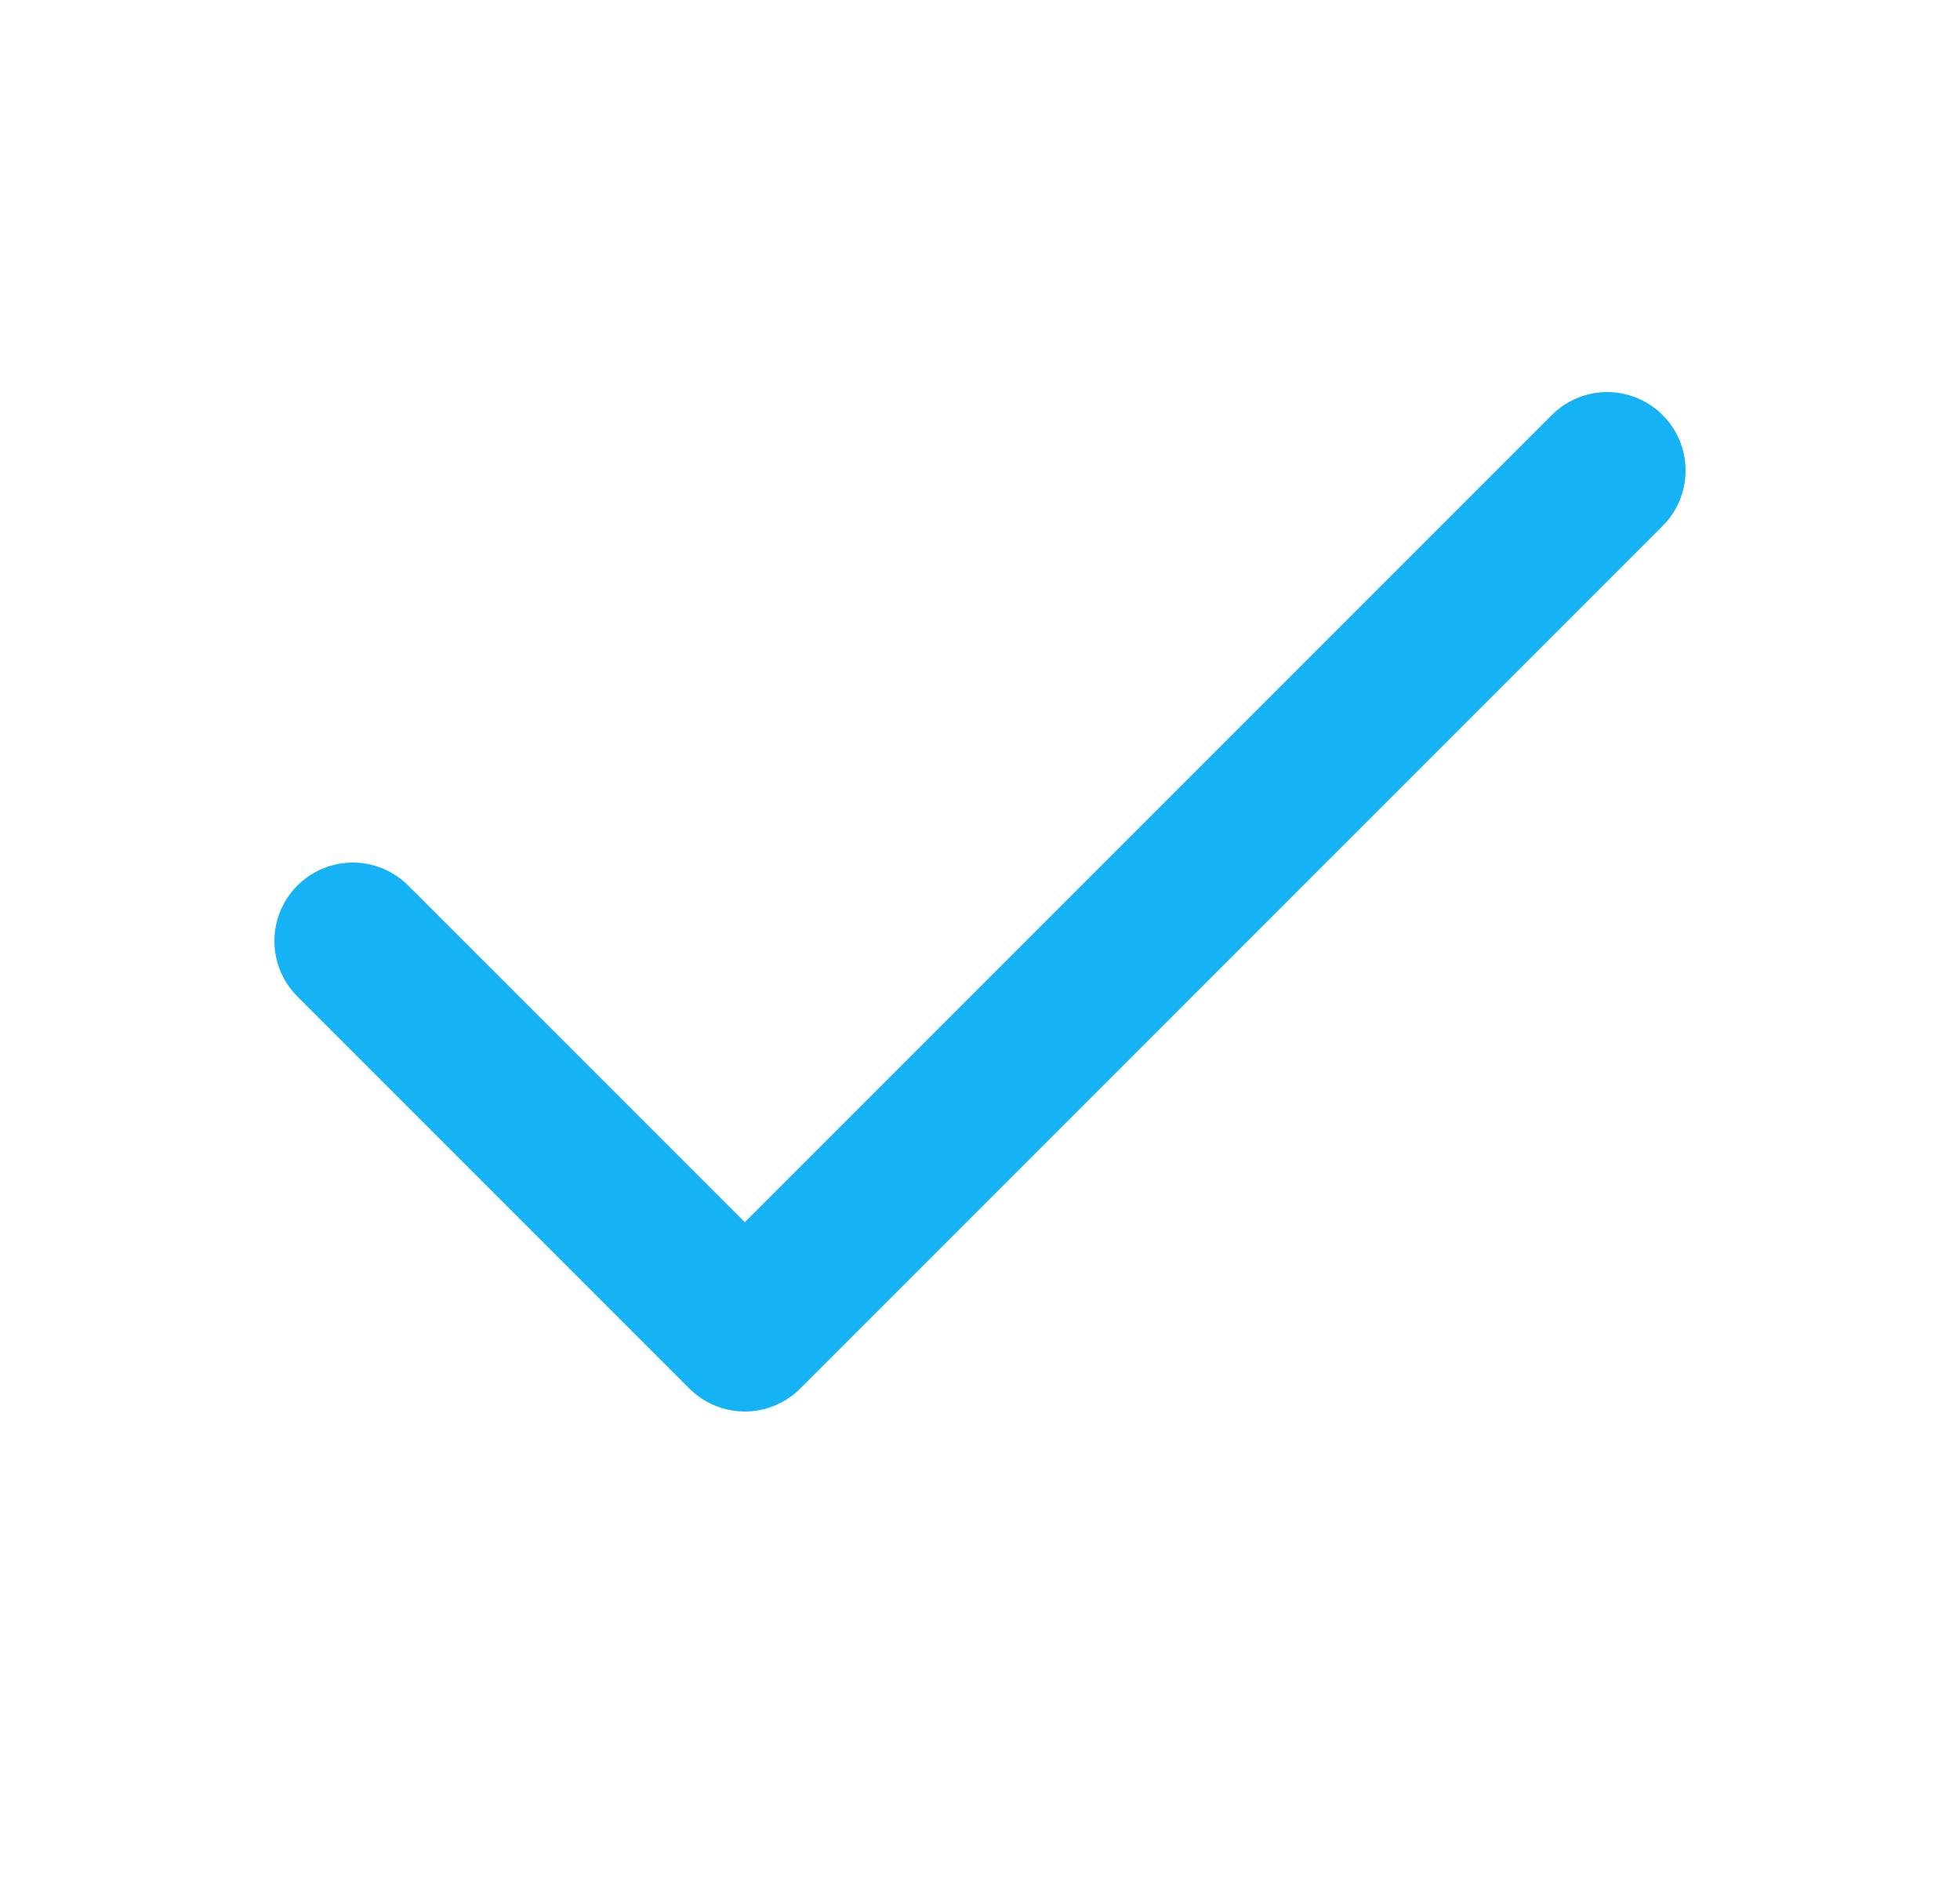
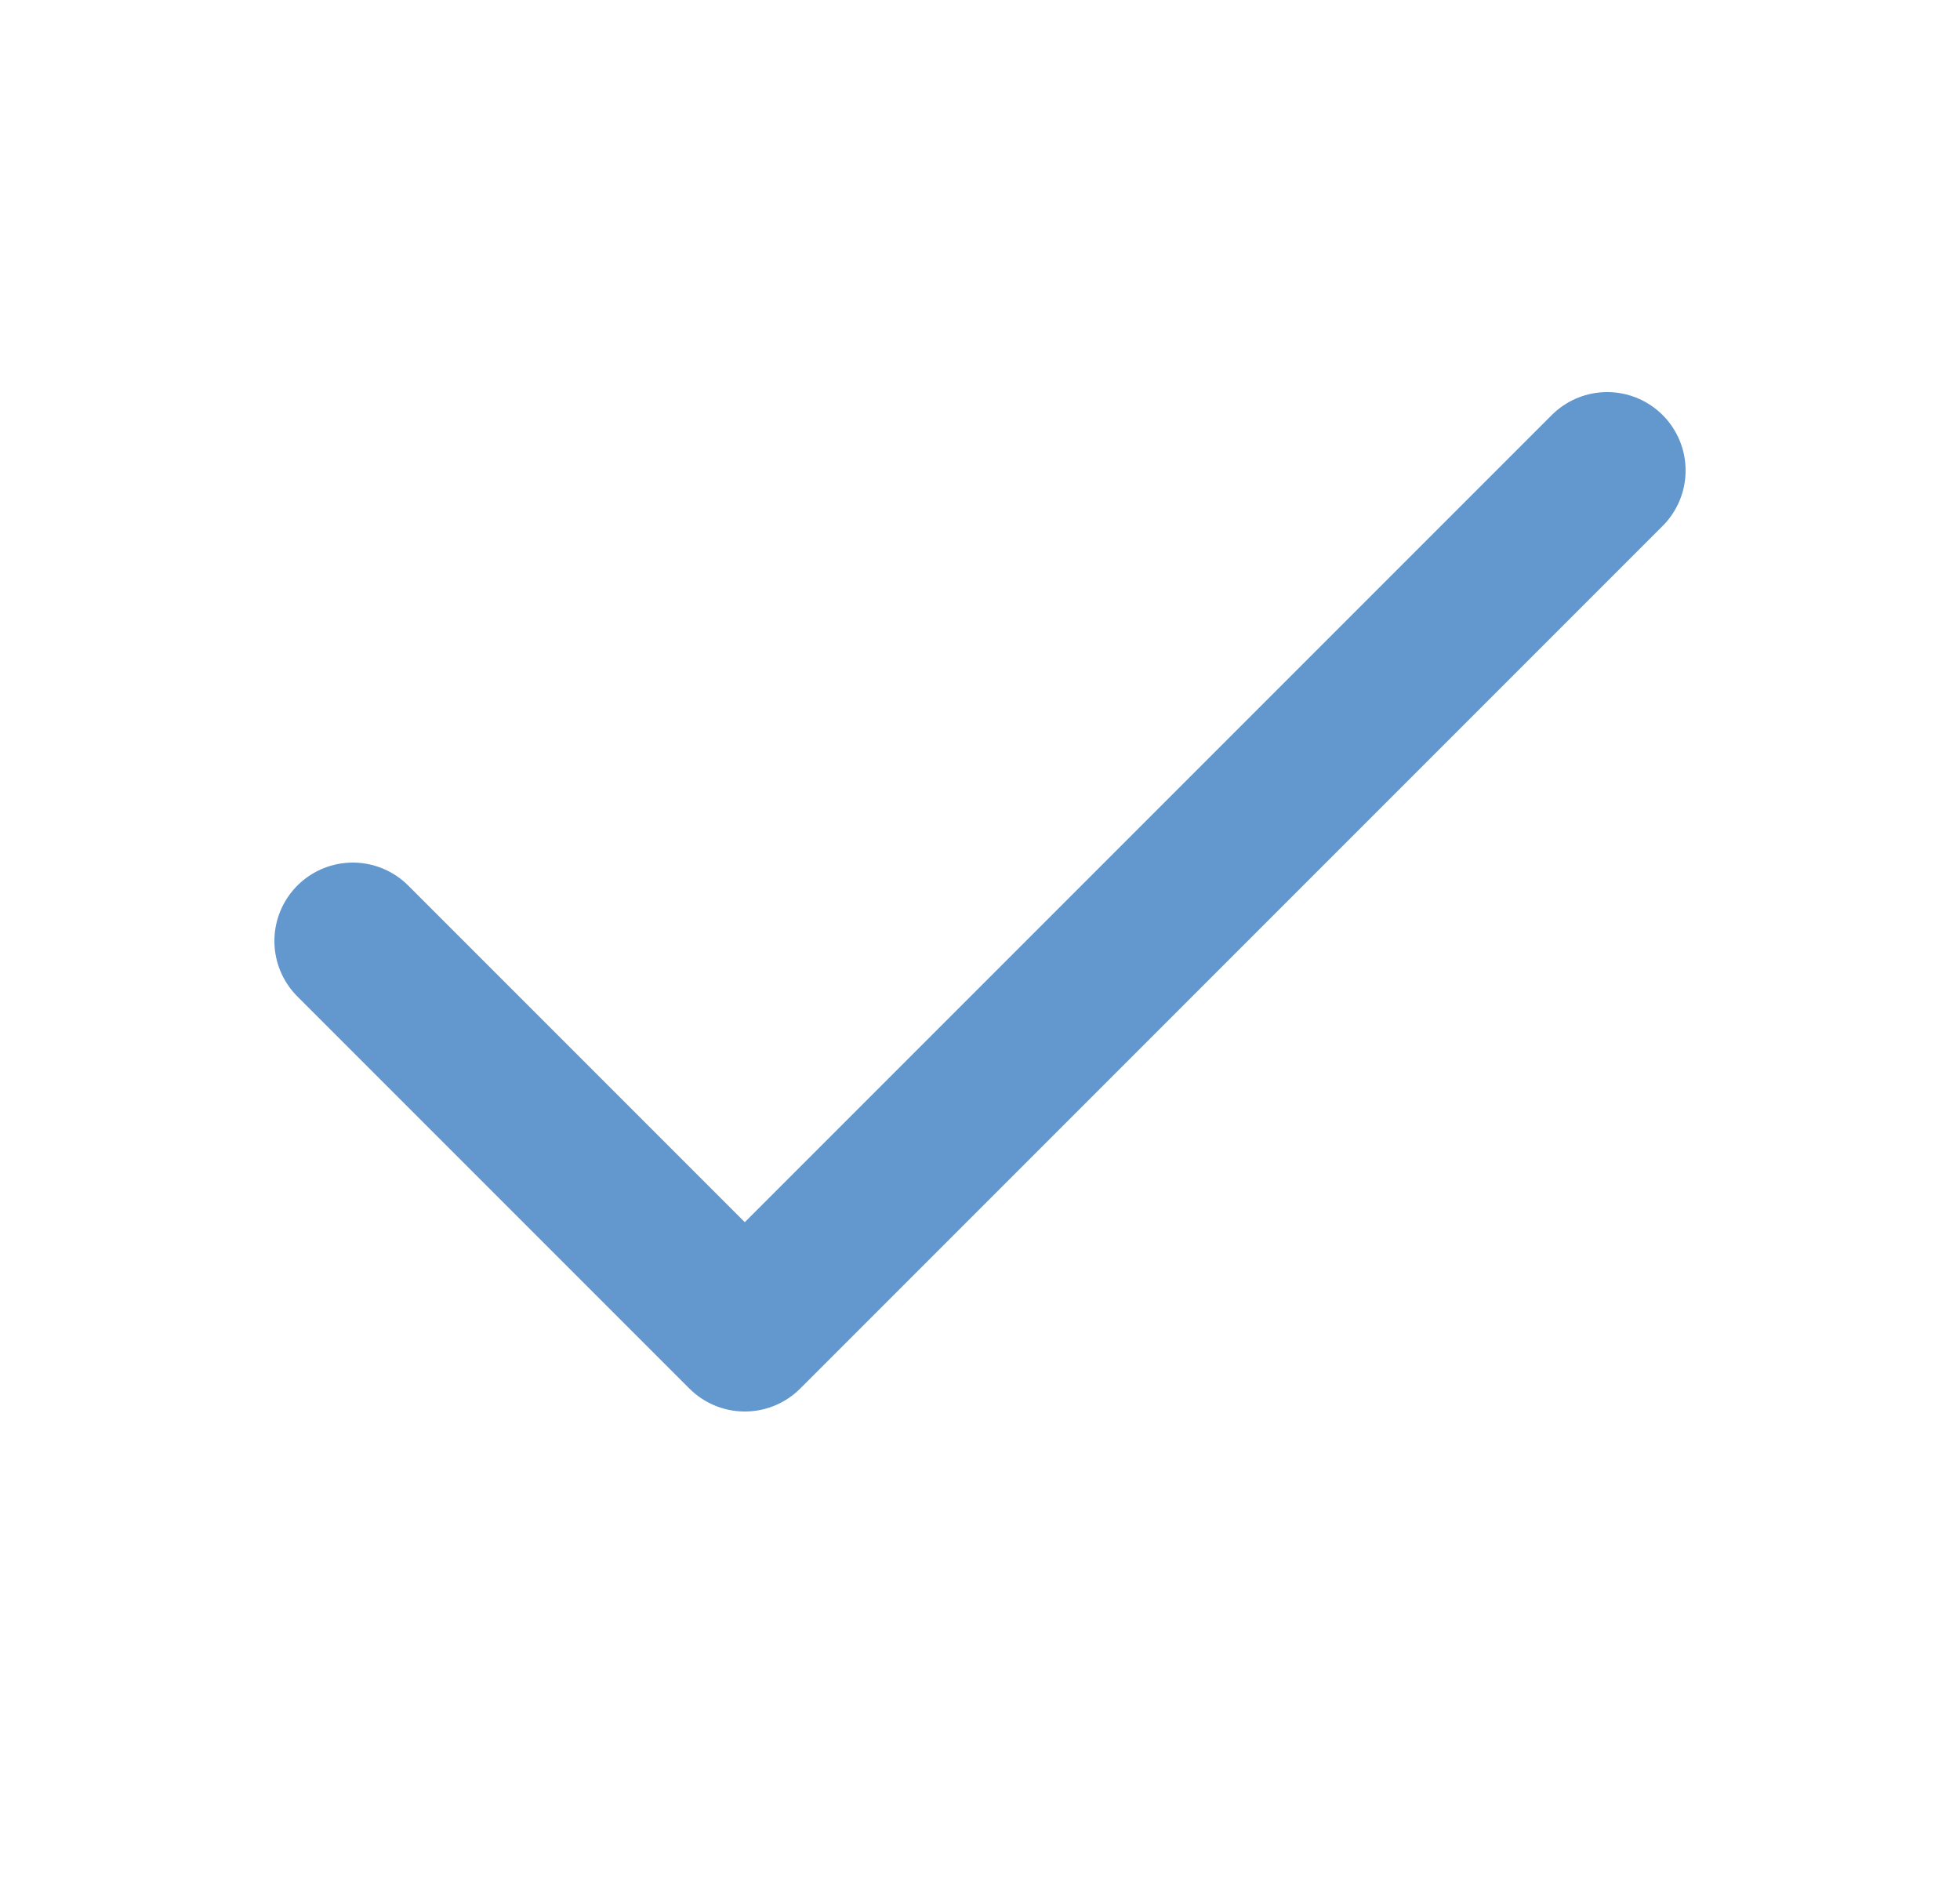
<svg xmlns="http://www.w3.org/2000/svg" width="25" height="24" viewBox="0 0 25 24" fill="none">
-   <path d="M20.5 6L9.5 17L4.5 12" stroke="#15B2F5" stroke-width="2" stroke-linecap="round" stroke-linejoin="round" />
+   <path d="M20.5 6L9.5 17L4.5 12" stroke="#6398ce" stroke-width="2" stroke-linecap="round" stroke-linejoin="round" />
</svg>
